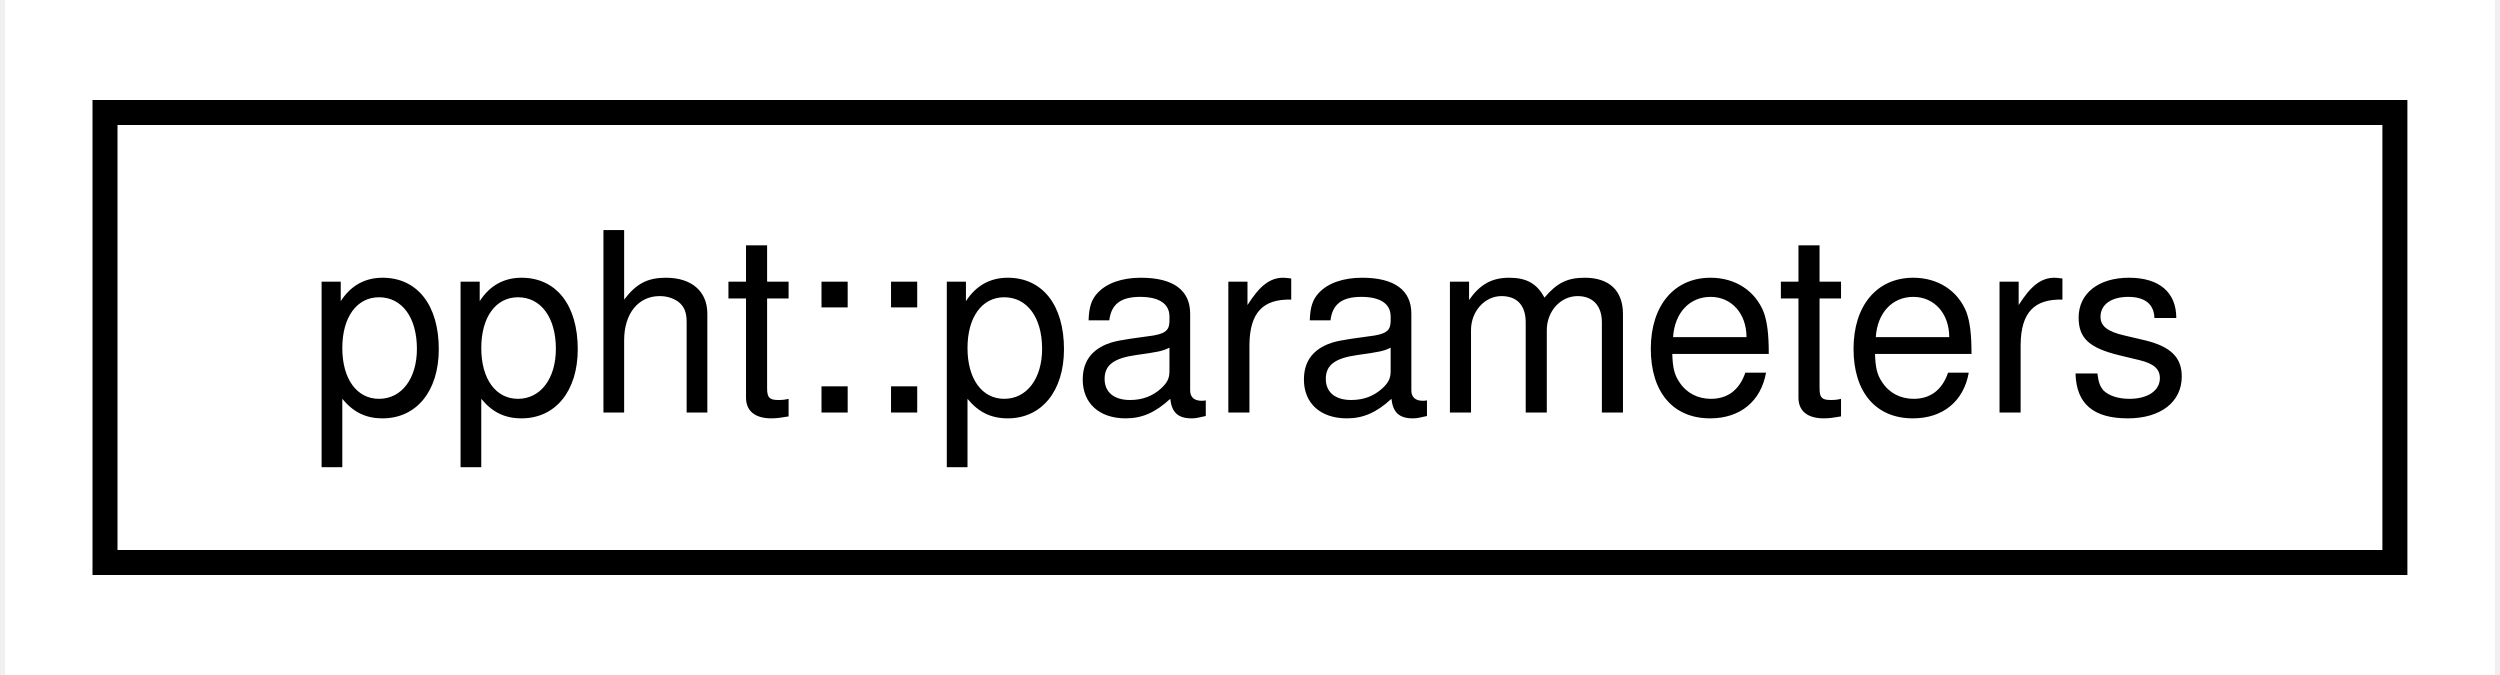
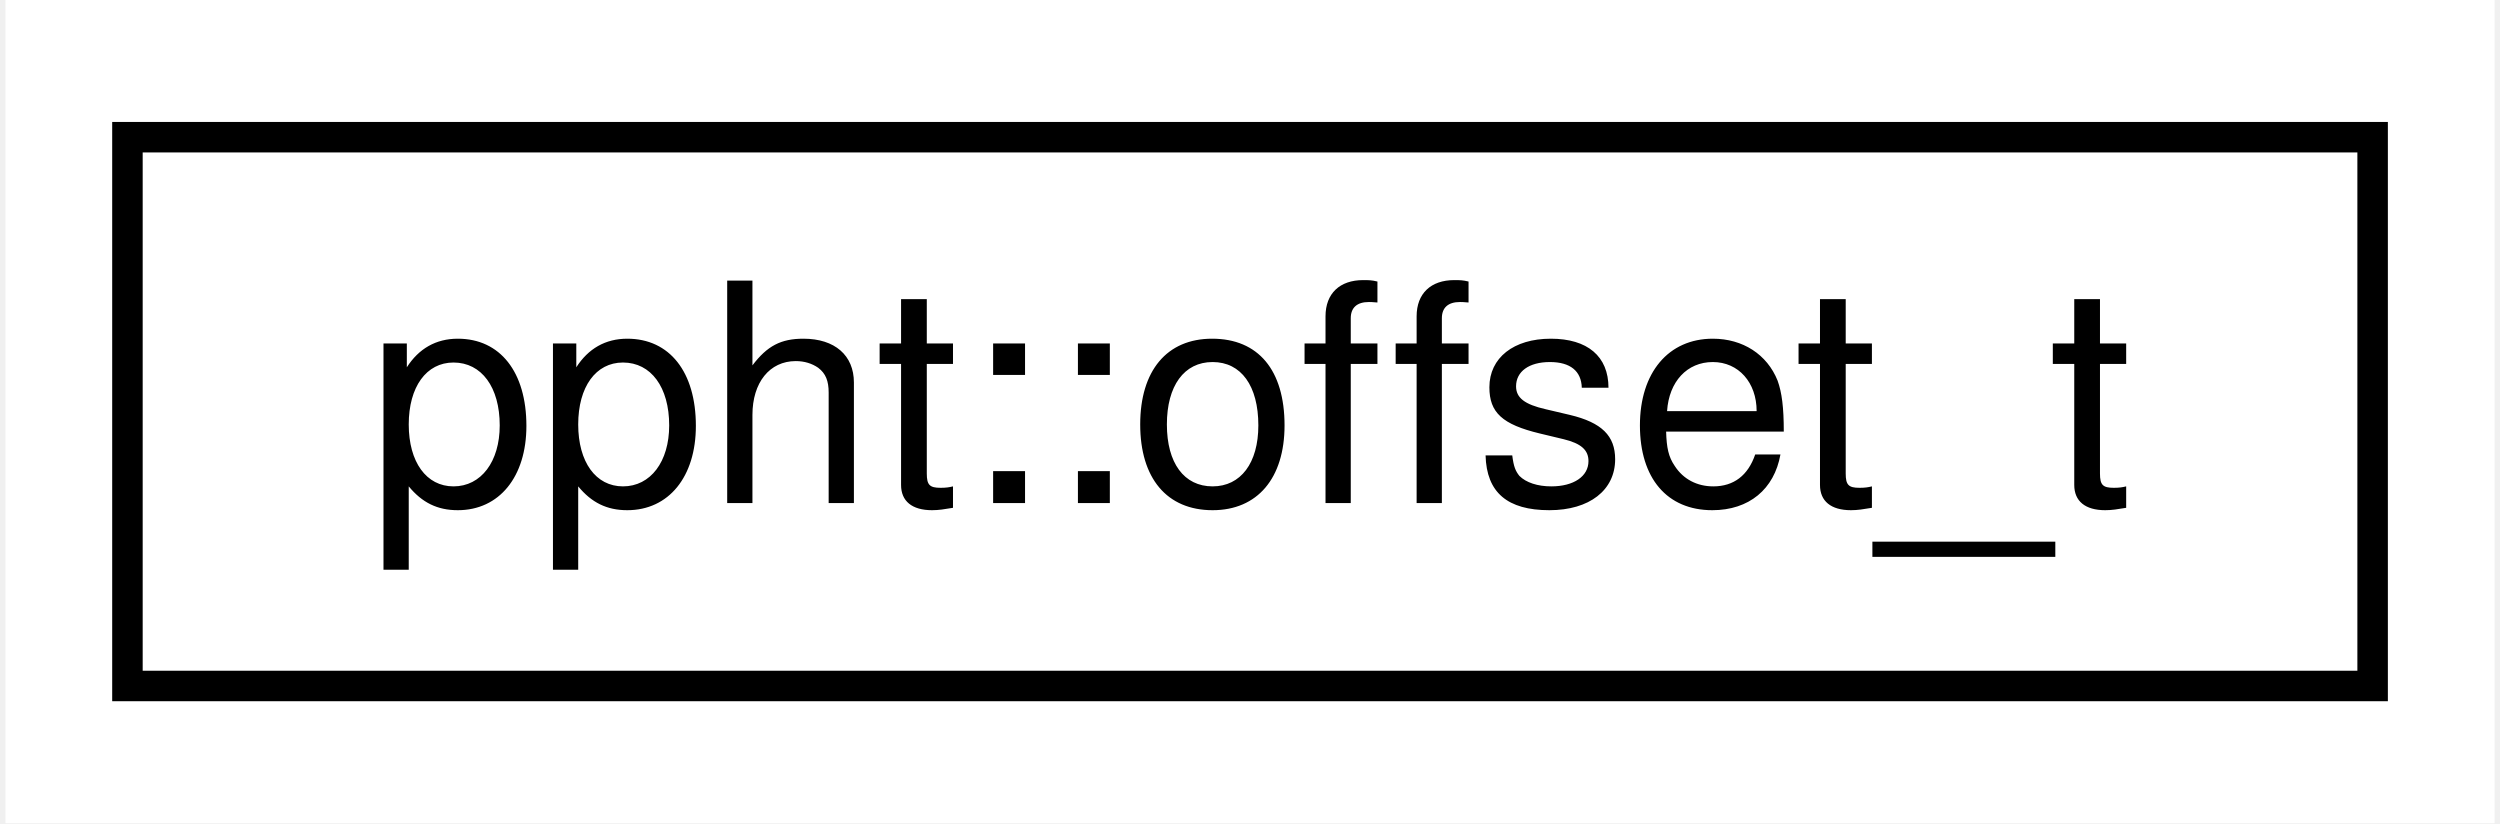
- <svg xmlns="http://www.w3.org/2000/svg" xmlns:xlink="http://www.w3.org/1999/xlink" width="100pt" height="27pt" viewBox="0.00 0.00 99.60 27.00">
+ <svg xmlns="http://www.w3.org/2000/svg" xmlns:xlink="http://www.w3.org/1999/xlink" width="82pt" height="27pt" viewBox="0.00 0.00 81.64 27.00">
  <g id="graph0" class="graph" transform="scale(1 1) rotate(0) translate(4 23)">
-     <polygon fill="#ffffff" stroke="transparent" points="-4,4 -4,-23 95.596,-23 95.596,4 -4,4" />
+     <polygon fill="#ffffff" stroke="transparent" points="-4,4 -4,-23 77.642,-23 77.642,4 -4,4" />
    <g id="node1" class="node">
      <g id="a_node1">
-         <a xlink:href="structppht_1_1parameters.html" target="_top" xlink:title="The tunable parameters of the analyzer. ">
-           <polygon fill="#ffffff" stroke="#000000" points="0,-.5 0,-18.5 91.596,-18.5 91.596,-.5 0,-.5" />
-           <text text-anchor="middle" x="45.798" y="-6.5" font-family="Helvetica,sans-Serif" font-size="10.00" fill="#000000">ppht::parameters</text>
+         <a xlink:href="structppht_1_1offset__t.html" target="_top" xlink:title="An offset from a point. ">
+           <polygon fill="#ffffff" stroke="#000000" points="0,-.5 0,-18.5 73.642,-18.5 73.642,-.5 0,-.5" />
+           <text text-anchor="middle" x="36.821" y="-6.5" font-family="Helvetica,sans-Serif" font-size="10.00" fill="#000000">ppht::offset_t</text>
        </a>
      </g>
    </g>
  </g>
</svg>
